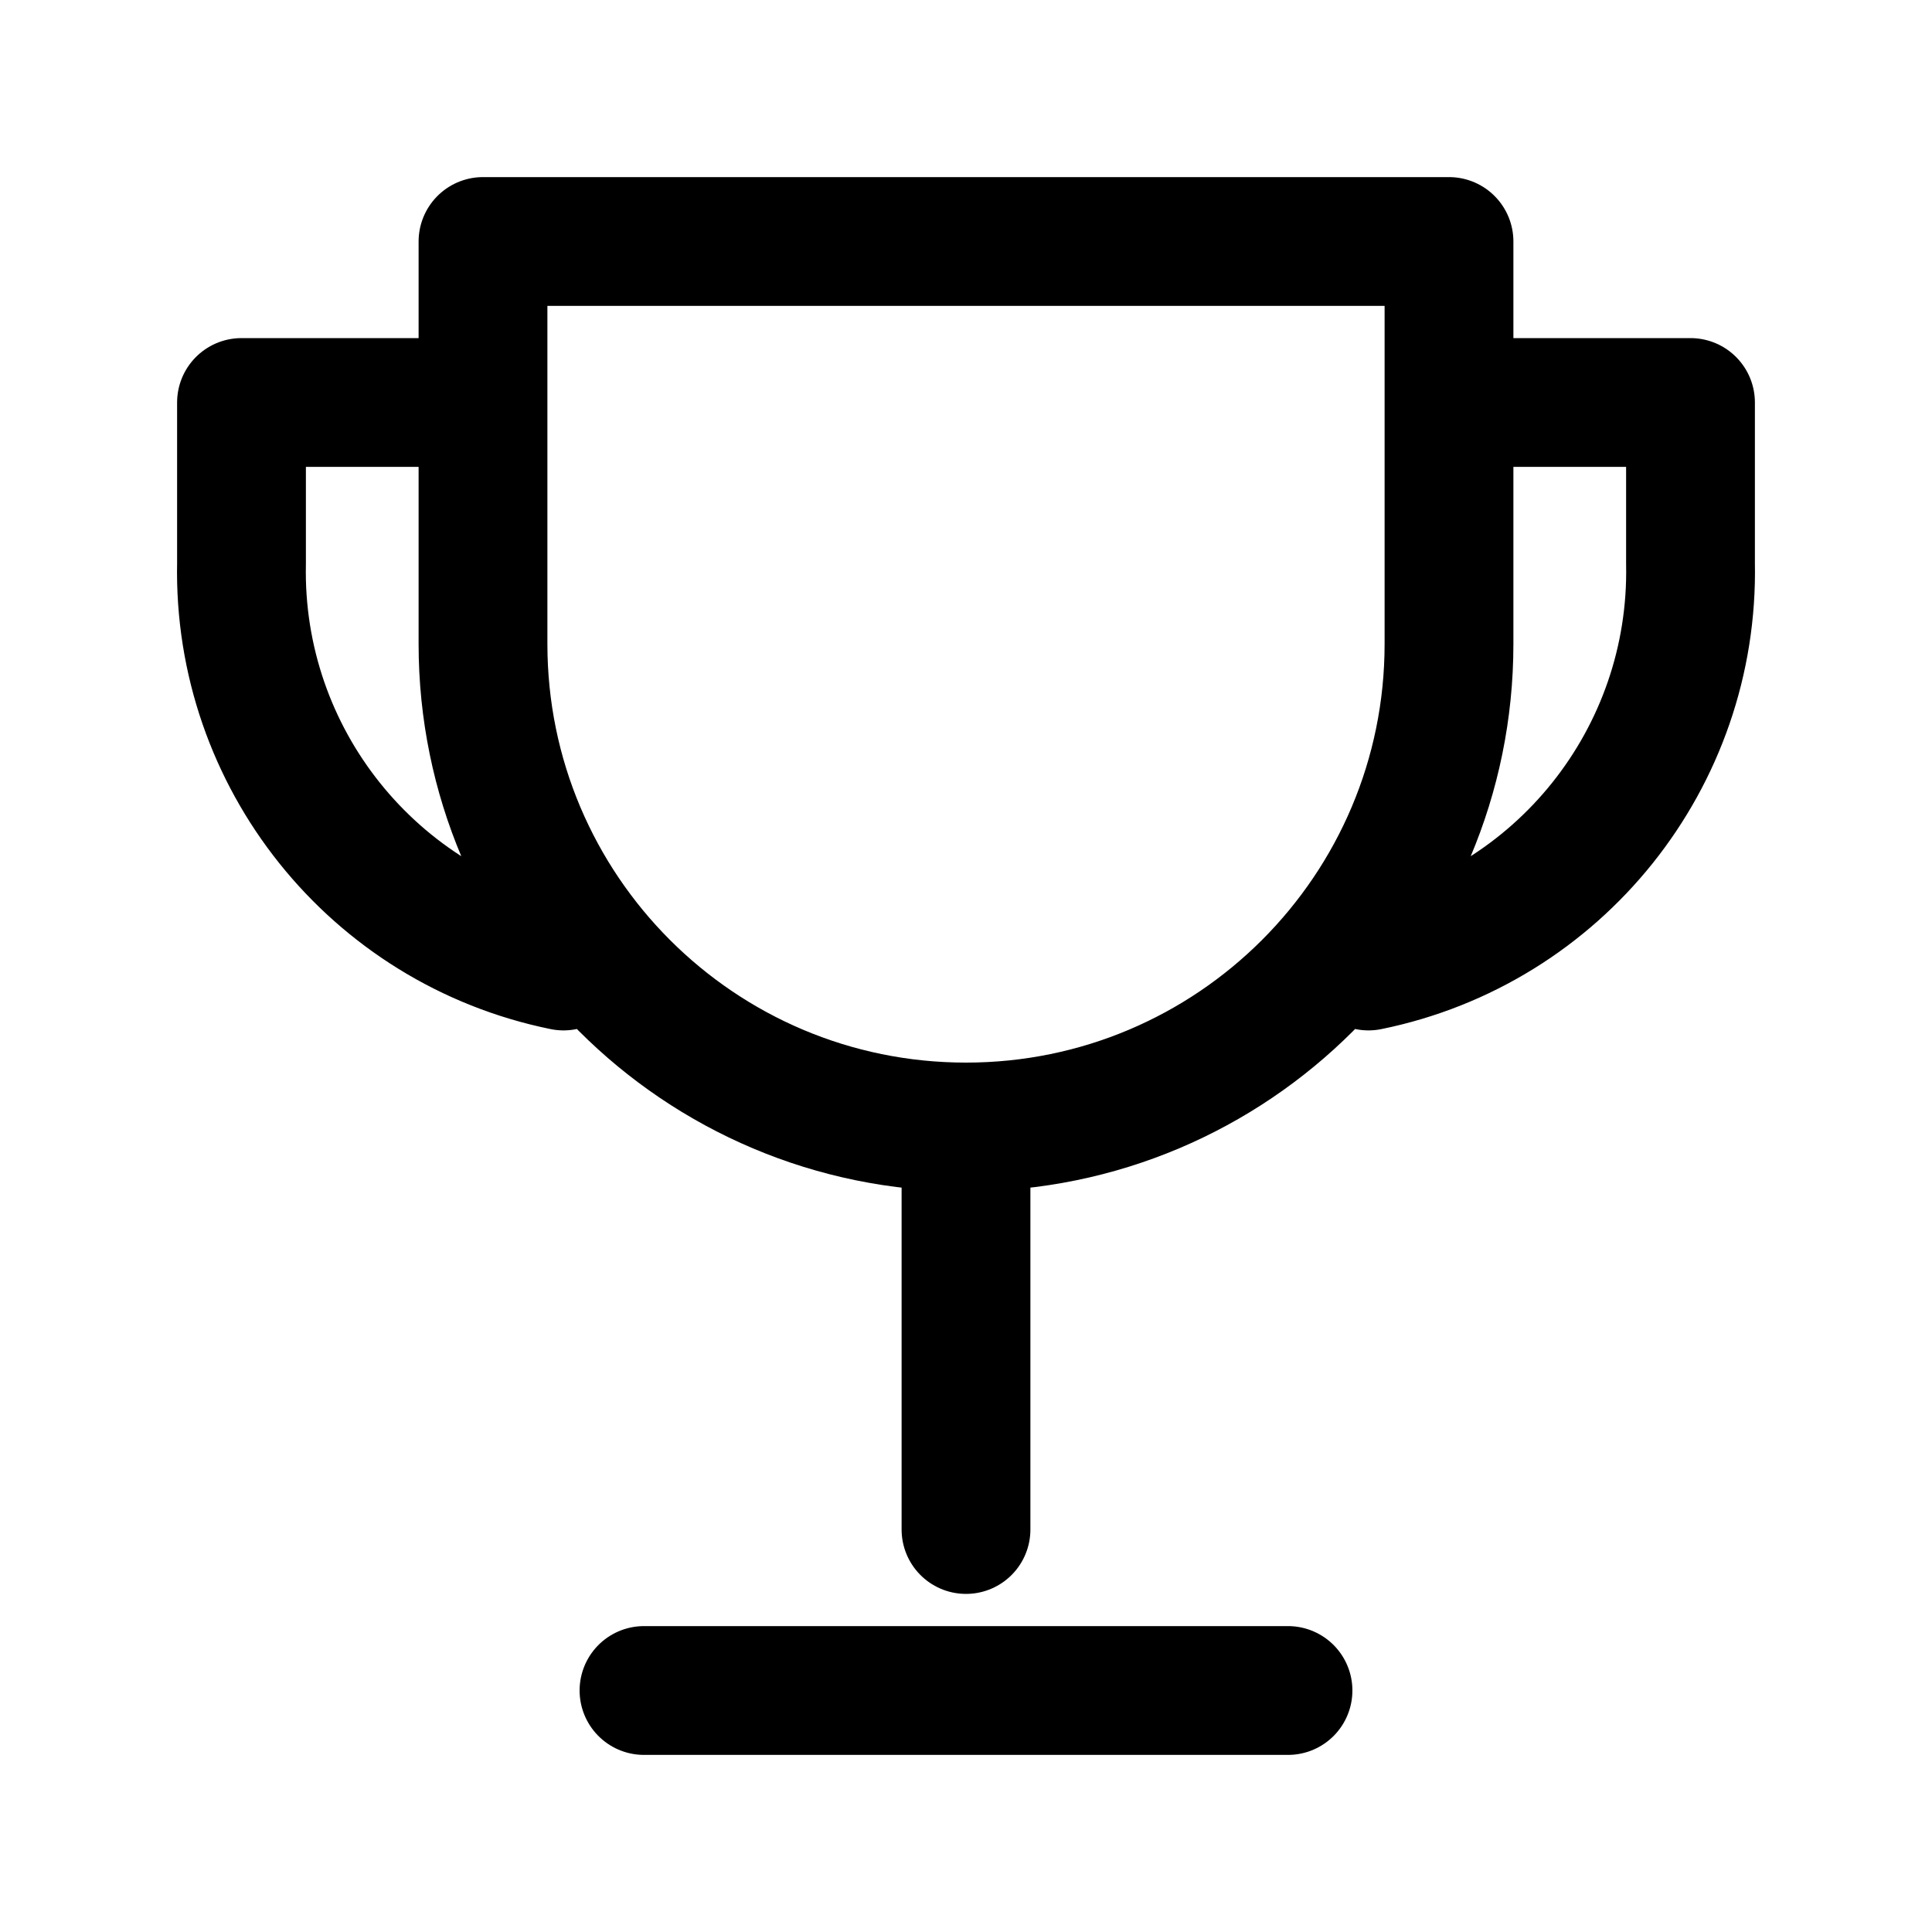
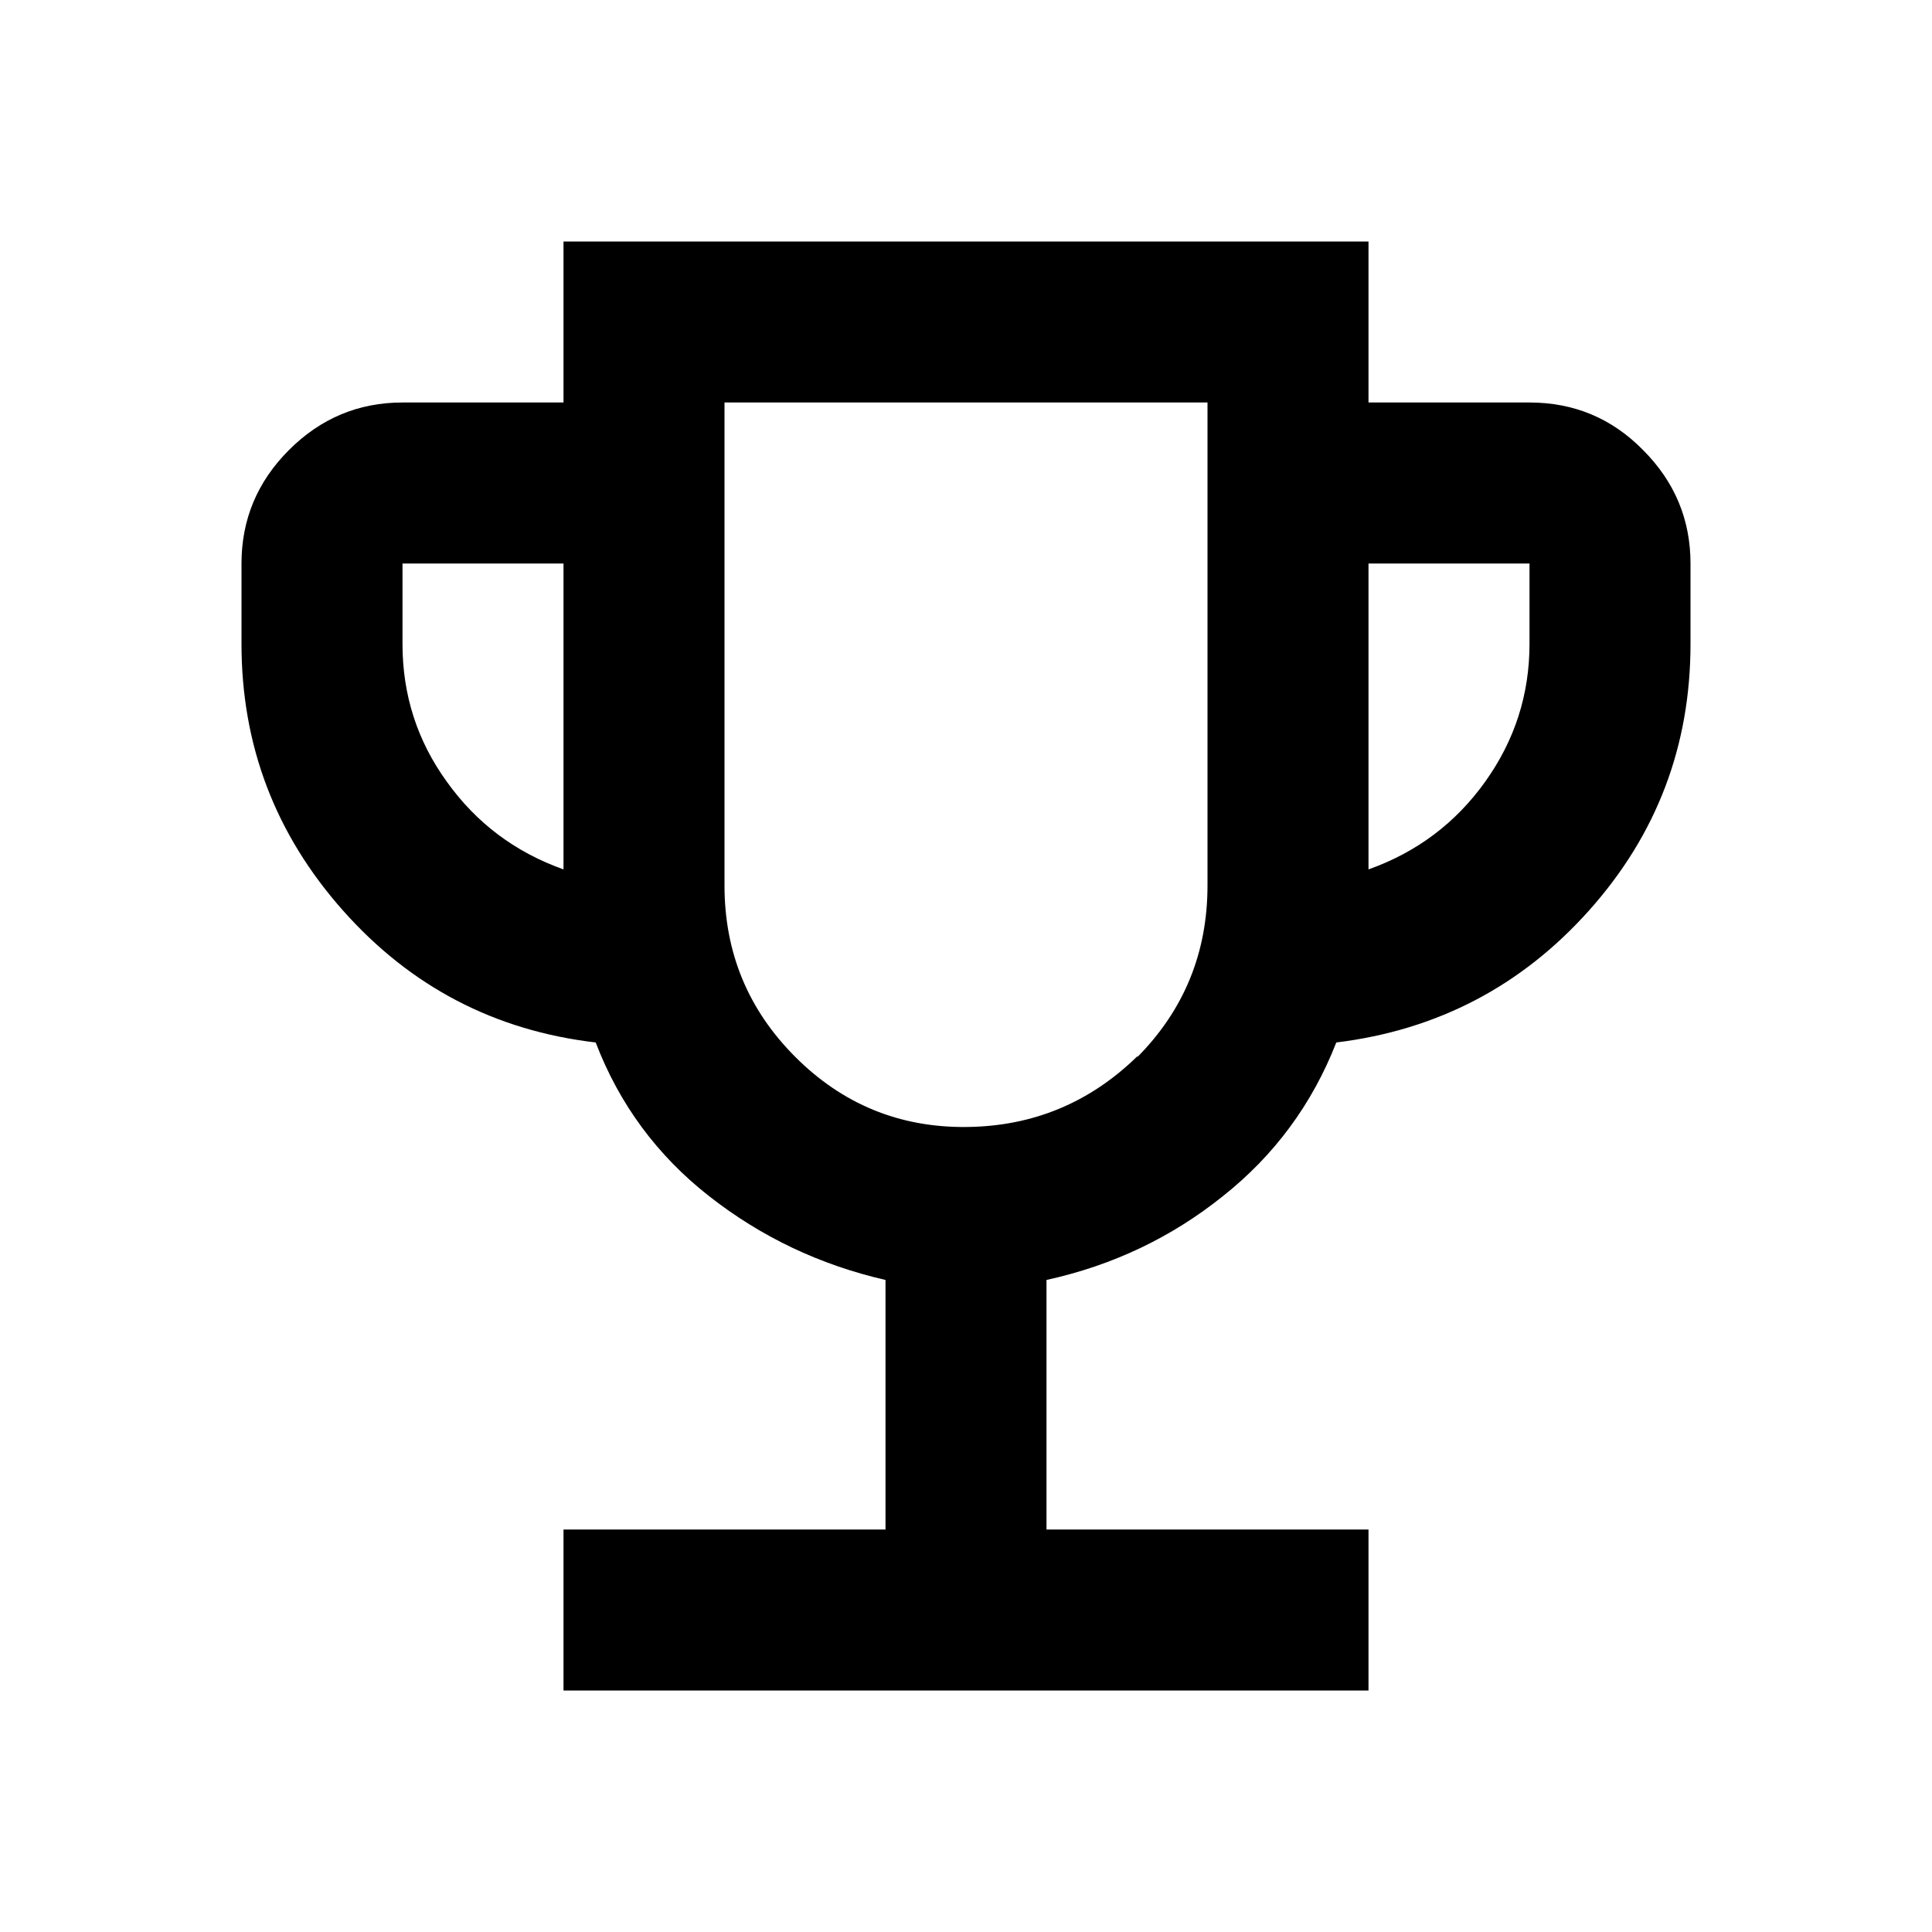
- <svg xmlns="http://www.w3.org/2000/svg" viewBox="0 0 24 24" fill="none" stroke="currentColor" stroke-width="1.6" stroke-linecap="round" stroke-linejoin="round">
-   <path d="M6 3h12v5a6 6 0 0 1-12 0z M6 5H3v2a5 5 0 0 0 4 5 M18 5h3v2a5 5 0 0 1-4 5 M12 14v5 M8 21h8" />
+ <svg xmlns="http://www.w3.org/2000/svg" viewBox="0 0 24 24" height="24px" width="24px" fill="currentColor">
+   <path d="M7,21V19h4V15.9q-1.22-0.28-2.19-1.04T7.4,12.95q-1.88-0.22-3.14-1.64T3,8V7Q3,6.18 3.59,5.59T5,5H7V3H17V5h2q0.83,0 1.41,0.59Q21,6.18 21,7V8q0,1.9-1.26,3.31T16.6,12.95q-0.45,1.15-1.41,1.91Q14.23,15.63 13,15.9V19h4v2H7ZM7,10.8V7H5V8Q5,8.95 5.55,9.71Q6.1,10.48 7,10.8Zm7.13,2.33Q15,12.25 15,11V5H9v6q0,1.25 0.88,2.13T12,14t2.13-0.88ZM17,10.8q0.9-0.32 1.45-1.09T19,8V7H17v3.8ZM12,9.5Z" />
</svg>
